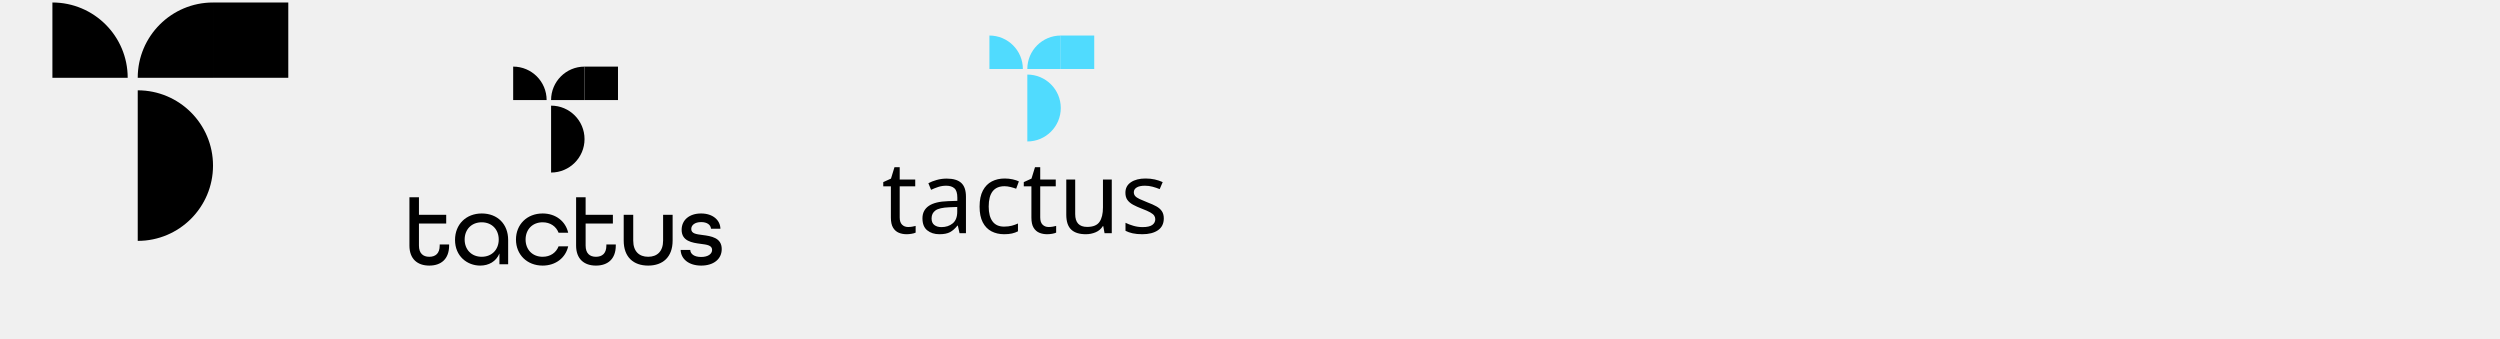
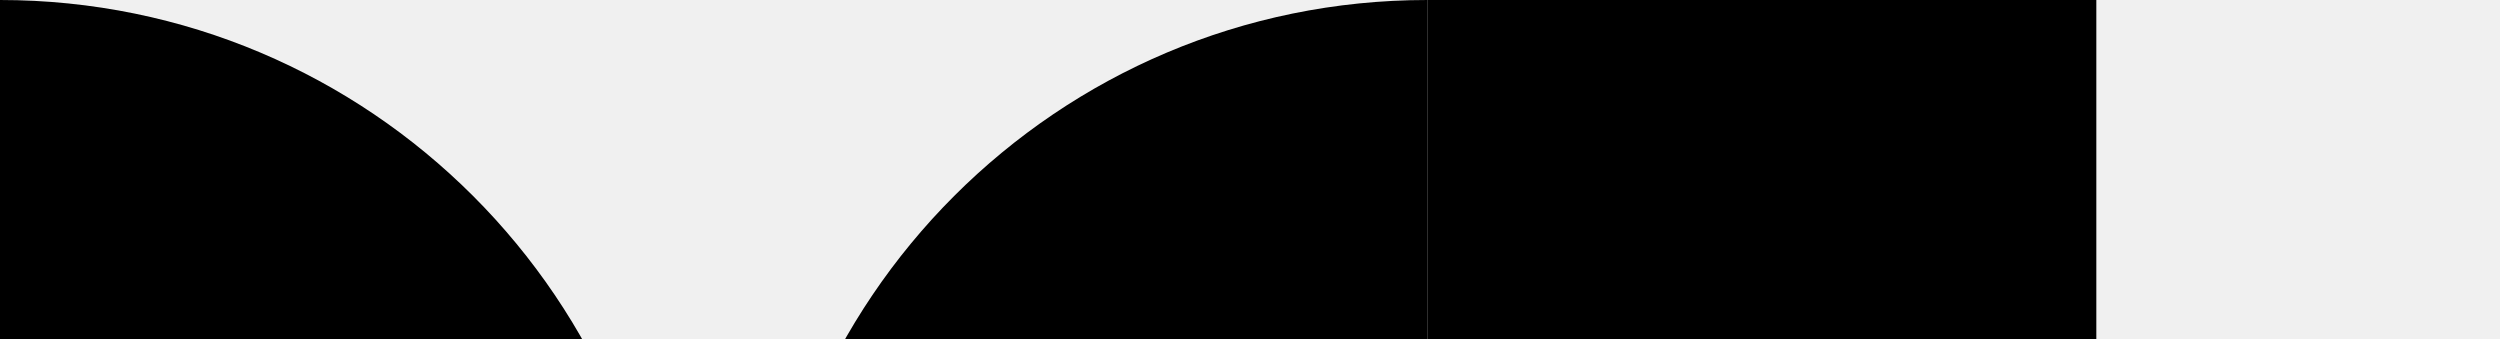
- <svg xmlns="http://www.w3.org/2000/svg" width="177" height="24" viewBox="0 0 177 24" fill="black">
-   <g transform="scale(0.05) translate(-1000 -500)">
-     <g>
-       <path d="M1180.81,610.13c0-58.87-47.72-106.6-106.6-106.6v106.6h106.6Z" />
-       <path d="M1195.03,627.9v213.19c58.87,0,106.6-47.72,106.6-106.6s-47.72-106.6-106.6-106.6Z" />
-       <path d="M1301.62,503.54c-58.87,0-106.6,47.72-106.6,106.6h106.6v-106.6Z" />
-       <rect x="1301.62" y="503.54" width="106.6" height="106.6" />
-     </g>
+ <svg xmlns="http://www.w3.org/2000/svg" width="177" height="24" viewBox="0 0 177 24">
+   <defs>
+     <style>
+       .cls-1 {
+         fill: #000;
+       }
+     </style>
+   </defs>
+   <g id="Layer_1-2" data-name="Layer_1">
    <g>
      <g>
-         <path d="M1579.75,847.7v-68.41h13.48v24.84h38.6v12.35h-38.6v31.22c0,11.07,5.82,15.9,14.62,15.9s14.76-4.68,14.76-15.9v-1.56h13.34v1.56c0,19.02-11.35,28.38-28.1,28.38s-28.1-9.37-28.1-28.38Z" />
-         <path d="M1644.32,839.75c0-22,15.61-37.47,37.89-37.47s37.33,15.04,37.33,37.47v34.49h-12.35v-15.33c-4.68,11.35-15.04,17.17-27.25,17.17-18.31,0-35.62-13.2-35.62-36.33ZM1706.2,839.18c0-14.19-9.65-24.41-24.13-24.41s-24.13,10.22-24.13,24.41,9.65,24.41,24.13,24.41,24.13-10.22,24.13-24.41Z" />
-         <path d="M1730.61,839.18c0-21.29,15.61-36.9,37.75-36.9,18.59,0,32.5,11.07,36.19,27.25h-13.62c-3.41-8.94-11.64-14.76-22.57-14.76-14.48,0-24.13,10.22-24.13,24.41s9.65,24.41,24.13,24.41c10.93,0,19.16-5.82,22.57-14.76h13.62c-3.69,16.18-17.6,27.25-36.19,27.25-22.14,0-37.75-15.61-37.75-36.9Z" />
-         <path d="M1815.76,847.7v-68.41h13.48v24.84h38.6v12.35h-38.6v31.22c0,11.07,5.82,15.9,14.62,15.9s14.76-4.68,14.76-15.9v-1.56h13.34v1.56c0,19.02-11.35,28.38-28.1,28.38s-28.1-9.37-28.1-28.38Z" />
-         <path d="M1883.17,840.74v-36.62h13.48v36.62c0,15.19,8.37,22.85,21.15,22.85s21.15-7.66,21.15-22.85v-36.62h13.48v36.62c0,23.28-13.91,35.34-34.63,35.34s-34.63-11.92-34.63-35.34Z" />
-         <path d="M1963.78,853.94h13.62c.28,5.82,5.68,9.93,15.47,9.93s15.47-4.4,15.47-9.93c0-6.67-7.38-7.52-16.18-8.66-12.21-1.56-26.96-3.83-26.96-19.87,0-13.77,10.79-23.13,27.53-23.13s27.11,9.51,27.39,21.57h-13.34c-.43-5.39-5.39-9.37-13.91-9.37-8.94,0-14.05,4.26-14.05,9.79,0,6.67,7.38,7.38,16.04,8.52,12.21,1.56,27.11,3.83,27.11,19.87,0,14.19-11.5,23.42-29.09,23.42s-28.67-9.37-29.09-22.14Z" />
+         <path class="cls-1" d="M189.38,121.62V53.21h13.48v24.84h38.6v12.35h-38.6v31.22c0,11.07,5.82,15.9,14.62,15.9s14.76-4.68,14.76-15.9v-1.56h13.34v1.56c0,19.02-11.35,28.38-28.1,28.38s-28.1-9.37-28.1-28.38Z" />
+         <path class="cls-1" d="M253.95,113.67c0-22,15.61-37.47,37.89-37.47s37.33,15.04,37.33,37.47v34.49h-12.35v-15.33c-4.68,11.35-15.04,17.17-27.25,17.17-18.31,0-35.62-13.2-35.62-36.33ZM315.83,113.1c0-14.19-9.65-24.41-24.13-24.41s-24.13,10.22-24.13,24.41,9.65,24.41,24.13,24.41,24.13-10.22,24.13-24.41Z" />
+         <path class="cls-1" d="M340.24,113.1c0-21.29,15.61-36.9,37.75-36.9,18.59,0,32.5,11.07,36.19,27.25h-13.62c-3.41-8.94-11.64-14.76-22.57-14.76-14.48,0-24.13,10.22-24.13,24.41s9.65,24.41,24.13,24.41c10.93,0,19.16-5.82,22.57-14.76h13.62c-3.69,16.18-17.6,27.25-36.19,27.25-22.14,0-37.75-15.61-37.75-36.9Z" />
+         <path class="cls-1" d="M425.39,121.62V53.21h13.48v24.84h38.6v12.35h-38.6v31.22c0,11.07,5.82,15.9,14.62,15.9s14.76-4.68,14.76-15.9v-1.56h13.34v1.56c0,19.02-11.35,28.38-28.1,28.38s-28.1-9.37-28.1-28.38Z" />
+         <path class="cls-1" d="M492.8,114.66v-36.62h13.48v36.62c0,15.19,8.37,22.85,21.15,22.85s21.15-7.66,21.15-22.85v-36.62h13.48v36.62c0,23.28-13.91,35.34-34.63,35.34s-34.63-11.92-34.63-35.34Z" />
+         <path class="cls-1" d="M573.41,127.86h13.62c.28,5.82,5.68,9.93,15.47,9.93s15.47-4.4,15.47-9.93c0-6.67-7.38-7.52-16.18-8.66-12.21-1.56-26.97-3.83-26.97-19.87,0-13.77,10.79-23.13,27.53-23.13s27.11,9.51,27.39,21.57h-13.34c-.43-5.39-5.39-9.37-13.91-9.37-8.94,0-14.05,4.26-14.05,9.79,0,6.67,7.38,7.38,16.04,8.52,12.21,1.56,27.11,3.83,27.11,19.87,0,14.19-11.5,23.42-29.09,23.42s-28.67-9.37-29.09-22.14Z" />
      </g>
      <g>
-         <path d="M1774.02,641.68c0-26.16-21.21-47.37-47.37-47.37v47.37h47.37Z" />
-         <path d="M1780.33,649.58v94.74c26.16,0,47.37-21.21,47.37-47.37s-21.21-47.37-47.37-47.37Z" />
-         <path d="M1827.7,594.32c-26.16,0-47.37,21.21-47.37,47.37h47.37v-47.37Z" />
-         <rect x="1827.7" y="594.32" width="47.37" height="47.37" />
-       </g>
-     </g>
-     <g>
-       <text transform="translate(2248.43 1278.24)" style="font-family: AllRoundGothic-Medium, 'All Round Gothic'; font-size: 141.92px; font-weight: 500;">
-         <tspan x="0" y="0">tactus</tspan>
-       </text>
-       <g>
-         <path d="M2448.38,1045.68c0-26.16-21.21-47.37-47.37-47.37v47.37h47.37Z" style="fill: #05e56b;" />
-         <path d="M2454.69,1053.58v94.74c26.16,0,47.37-21.21,47.37-47.37s-21.21-47.37-47.37-47.37Z" style="fill: #05e56b;" />
-         <path d="M2502.06,998.32c-26.16,0-47.37,21.21-47.37,47.37h47.37v-47.37Z" style="fill: #05e56b;" />
-         <rect x="2502.06" y="998.32" width="47.37" height="47.37" style="fill: #05e56b;" />
-       </g>
-     </g>
-     <g>
-       <text transform="translate(2248.43 830.24)" style="font-family: AllRoundGothic-Medium, 'All Round Gothic'; font-size: 141.92px; font-weight: 500;">
-         <tspan x="0" y="0">tactus</tspan>
-       </text>
-       <g>
-         <path d="M2448.38,597.68c0-26.16-21.21-47.37-47.37-47.37v47.37h47.37Z" style="fill: #50dbfe;" />
-         <path d="M2454.69,605.58v94.74c26.16,0,47.37-21.21,47.37-47.37s-21.21-47.37-47.37-47.37Z" style="fill: #50dbfe;" />
-         <path d="M2502.06,550.32c-26.16,0-47.37,21.21-47.37,47.37h47.37v-47.37Z" style="fill: #50dbfe;" />
-         <rect x="2502.06" y="550.32" width="47.37" height="47.37" style="fill: #50dbfe;" />
-       </g>
-     </g>
-     <g>
-       <g>
-         <path d="M1270.39,1103.09v-68.41h13.48v24.84h38.6v12.35h-38.6v31.22c0,11.07,5.82,15.9,14.62,15.9s14.76-4.68,14.76-15.9v-1.56h13.34v1.56c0,19.02-11.35,28.38-28.1,28.38s-28.1-9.37-28.1-28.38Z" />
-         <path d="M1334.96,1095.14c0-22,15.61-37.47,37.89-37.47s37.33,15.04,37.33,37.47v34.49h-12.35v-15.33c-4.68,11.35-15.04,17.17-27.25,17.17-18.31,0-35.62-13.2-35.62-36.33ZM1396.84,1094.58c0-14.19-9.65-24.41-24.13-24.41s-24.13,10.22-24.13,24.41,9.65,24.41,24.13,24.41,24.13-10.22,24.13-24.41Z" />
-         <path d="M1421.25,1094.58c0-21.29,15.61-36.9,37.75-36.9,18.59,0,32.5,11.07,36.19,27.25h-13.62c-3.41-8.94-11.64-14.76-22.57-14.76-14.48,0-24.13,10.22-24.13,24.41s9.65,24.41,24.13,24.41c10.93,0,19.16-5.82,22.57-14.76h13.62c-3.69,16.18-17.6,27.25-36.19,27.25-22.14,0-37.75-15.61-37.75-36.9Z" />
-         <path d="M1506.4,1103.09v-68.41h13.48v24.84h38.6v12.35h-38.6v31.22c0,11.07,5.82,15.9,14.62,15.9s14.76-4.68,14.76-15.9v-1.56h13.34v1.56c0,19.02-11.35,28.38-28.1,28.38s-28.1-9.37-28.1-28.38Z" />
-         <path d="M1573.81,1096.14v-36.62h13.48v36.62c0,15.19,8.37,22.85,21.15,22.85s21.15-7.66,21.15-22.85v-36.62h13.48v36.62c0,23.28-13.91,35.34-34.63,35.34s-34.63-11.92-34.63-35.34Z" />
-         <path d="M1654.42,1109.34h13.62c.28,5.82,5.68,9.93,15.47,9.93s15.47-4.4,15.47-9.93c0-6.67-7.38-7.52-16.18-8.66-12.21-1.56-26.97-3.83-26.97-19.87,0-13.77,10.79-23.13,27.53-23.13s27.11,9.51,27.39,21.57h-13.34c-.43-5.39-5.39-9.37-13.91-9.37-8.94,0-14.05,4.26-14.05,9.79,0,6.67,7.38,7.38,16.04,8.52,12.21,1.56,27.11,3.83,27.11,19.87,0,14.19-11.5,23.42-29.09,23.42s-28.67-9.37-29.09-22.14Z" />
-       </g>
-       <g>
-         <path d="M1128.38,1028.84c0-26.16-21.21-47.37-47.37-47.37v47.37h47.37Z" />
-         <path d="M1134.69,1036.74v94.74c26.16,0,47.37-21.21,47.37-47.37s-21.21-47.37-47.37-47.37Z" />
-         <path d="M1182.06,981.48c-26.16,0-47.37,21.21-47.37,47.37h47.37v-47.37Z" />
-         <rect x="1182.06" y="981.48" width="47.37" height="47.37" />
-       </g>
-     </g>
-     <g>
-       <path d="M3051.3,1339.6c0-44.79-36.5-81.1-81.52-81.1v81.1h81.52Z" />
-       <path d="M3062.17,1353.11v162.2c45.02,0,81.52-36.31,81.52-81.1s-36.5-81.1-81.52-81.1Z" />
-       <path d="M3143.7,1258.49c-45.02,0-81.52,36.31-81.52,81.1h81.52v-81.1Z" />
-       <rect x="3143.7" y="1258.49" width="81.52" height="81.1" />
-     </g>
-     <g>
-       <path d="M3322.43,1493.92c0-5.58-4.57-10.11-10.21-10.11v10.11h10.21Z" />
-       <path d="M3323.79,1495.6v20.21c5.64,0,10.21-4.52,10.21-10.11s-4.57-10.11-10.21-10.11Z" />
-       <path d="M3334.01,1483.82c-5.64,0-10.21,4.52-10.21,10.11h10.21v-10.11Z" />
-       <rect x="3334.01" y="1483.82" width="10.21" height="10.11" />
-     </g>
-     <g>
-       <path d="M1645.79,106.6c0-58.87-47.72-106.6-106.6-106.6v106.6h106.6Z" style="fill: #fff;" />
-       <path d="M1660.01,124.36v213.19c58.87,0,106.6-47.72,106.6-106.6s-47.72-106.6-106.6-106.6Z" style="fill: #fff;" />
-       <path d="M1766.6,0c-58.87,0-106.6,47.72-106.6,106.6h106.6V0Z" style="fill: #fff;" />
-       <rect x="1766.6" width="106.6" height="106.6" style="fill: #fff;" />
-     </g>
-     <g>
-       <g>
-         <path d="M189.38,1100.19v-68.41h13.48v24.84h38.6v12.35h-38.6v31.22c0,11.07,5.82,15.9,14.62,15.9s14.76-4.68,14.76-15.9v-1.56h13.34v1.56c0,19.02-11.35,28.38-28.1,28.38s-28.1-9.37-28.1-28.38Z" style="fill: #fff;" />
-         <path d="M253.95,1092.25c0-22,15.61-37.47,37.89-37.47s37.33,15.04,37.33,37.47v34.49h-12.35v-15.33c-4.68,11.35-15.04,17.17-27.25,17.17-18.31,0-35.62-13.2-35.62-36.33ZM315.83,1091.68c0-14.19-9.65-24.41-24.13-24.41s-24.13,10.22-24.13,24.41,9.65,24.41,24.13,24.41,24.13-10.22,24.13-24.41Z" style="fill: #fff;" />
-         <path d="M340.24,1091.68c0-21.29,15.61-36.9,37.75-36.9,18.59,0,32.5,11.07,36.19,27.25h-13.62c-3.41-8.94-11.64-14.76-22.57-14.76-14.48,0-24.13,10.22-24.13,24.41s9.65,24.41,24.13,24.41c10.93,0,19.16-5.82,22.57-14.76h13.62c-3.69,16.18-17.6,27.25-36.19,27.25-22.14,0-37.75-15.61-37.75-36.9Z" style="fill: #fff;" />
-         <path d="M425.39,1100.19v-68.41h13.48v24.84h38.6v12.35h-38.6v31.22c0,11.07,5.82,15.9,14.62,15.9s14.76-4.68,14.76-15.9v-1.56h13.34v1.56c0,19.02-11.35,28.38-28.1,28.38s-28.1-9.37-28.1-28.38Z" style="fill: #fff;" />
-         <path d="M492.8,1093.24v-36.62h13.48v36.62c0,15.19,8.37,22.85,21.15,22.85s21.15-7.66,21.15-22.85v-36.62h13.48v36.62c0,23.28-13.91,35.34-34.63,35.34s-34.63-11.92-34.63-35.34Z" style="fill: #fff;" />
-         <path d="M573.41,1106.44h13.62c.28,5.82,5.68,9.93,15.47,9.93s15.47-4.4,15.47-9.93c0-6.67-7.38-7.52-16.18-8.66-12.21-1.56-26.97-3.83-26.97-19.87,0-13.77,10.79-23.13,27.53-23.13s27.11,9.51,27.39,21.57h-13.34c-.43-5.39-5.39-9.37-13.91-9.37-8.94,0-14.05,4.26-14.05,9.79,0,6.67,7.38,7.38,16.04,8.52,12.21,1.56,27.11,3.83,27.11,19.87,0,14.19-11.5,23.42-29.09,23.42s-28.67-9.37-29.09-22.14Z" style="fill: #fff;" />
-       </g>
-       <g>
-         <path d="M47.37,1025.95c0-26.16-21.21-47.37-47.37-47.37v47.37h47.37Z" style="fill: #fff;" />
-         <path d="M53.68,1033.84v94.74c26.16,0,47.37-21.21,47.37-47.37s-21.21-47.37-47.37-47.37Z" style="fill: #fff;" />
-         <path d="M101.05,978.58c-26.16,0-47.37,21.21-47.37,47.37h47.37v-47.37Z" style="fill: #fff;" />
-         <rect x="101.05" y="978.58" width="47.37" height="47.37" style="fill: #fff;" />
+         <path class="cls-1" d="M47.37,47.37C47.37,21.21,26.16,0,0,0v47.37h47.37Z" />
+         <path class="cls-1" d="M53.68,55.26v94.74c26.16,0,47.37-21.21,47.37-47.37s-21.21-47.37-47.37-47.37Z" />
+         <path class="cls-1" d="M101.05,0c-26.16,0-47.37,21.21-47.37,47.37h47.37V0Z" />
+         <rect class="cls-1" x="101.05" width="47.37" height="47.37" />
      </g>
    </g>
  </g>
</svg>
